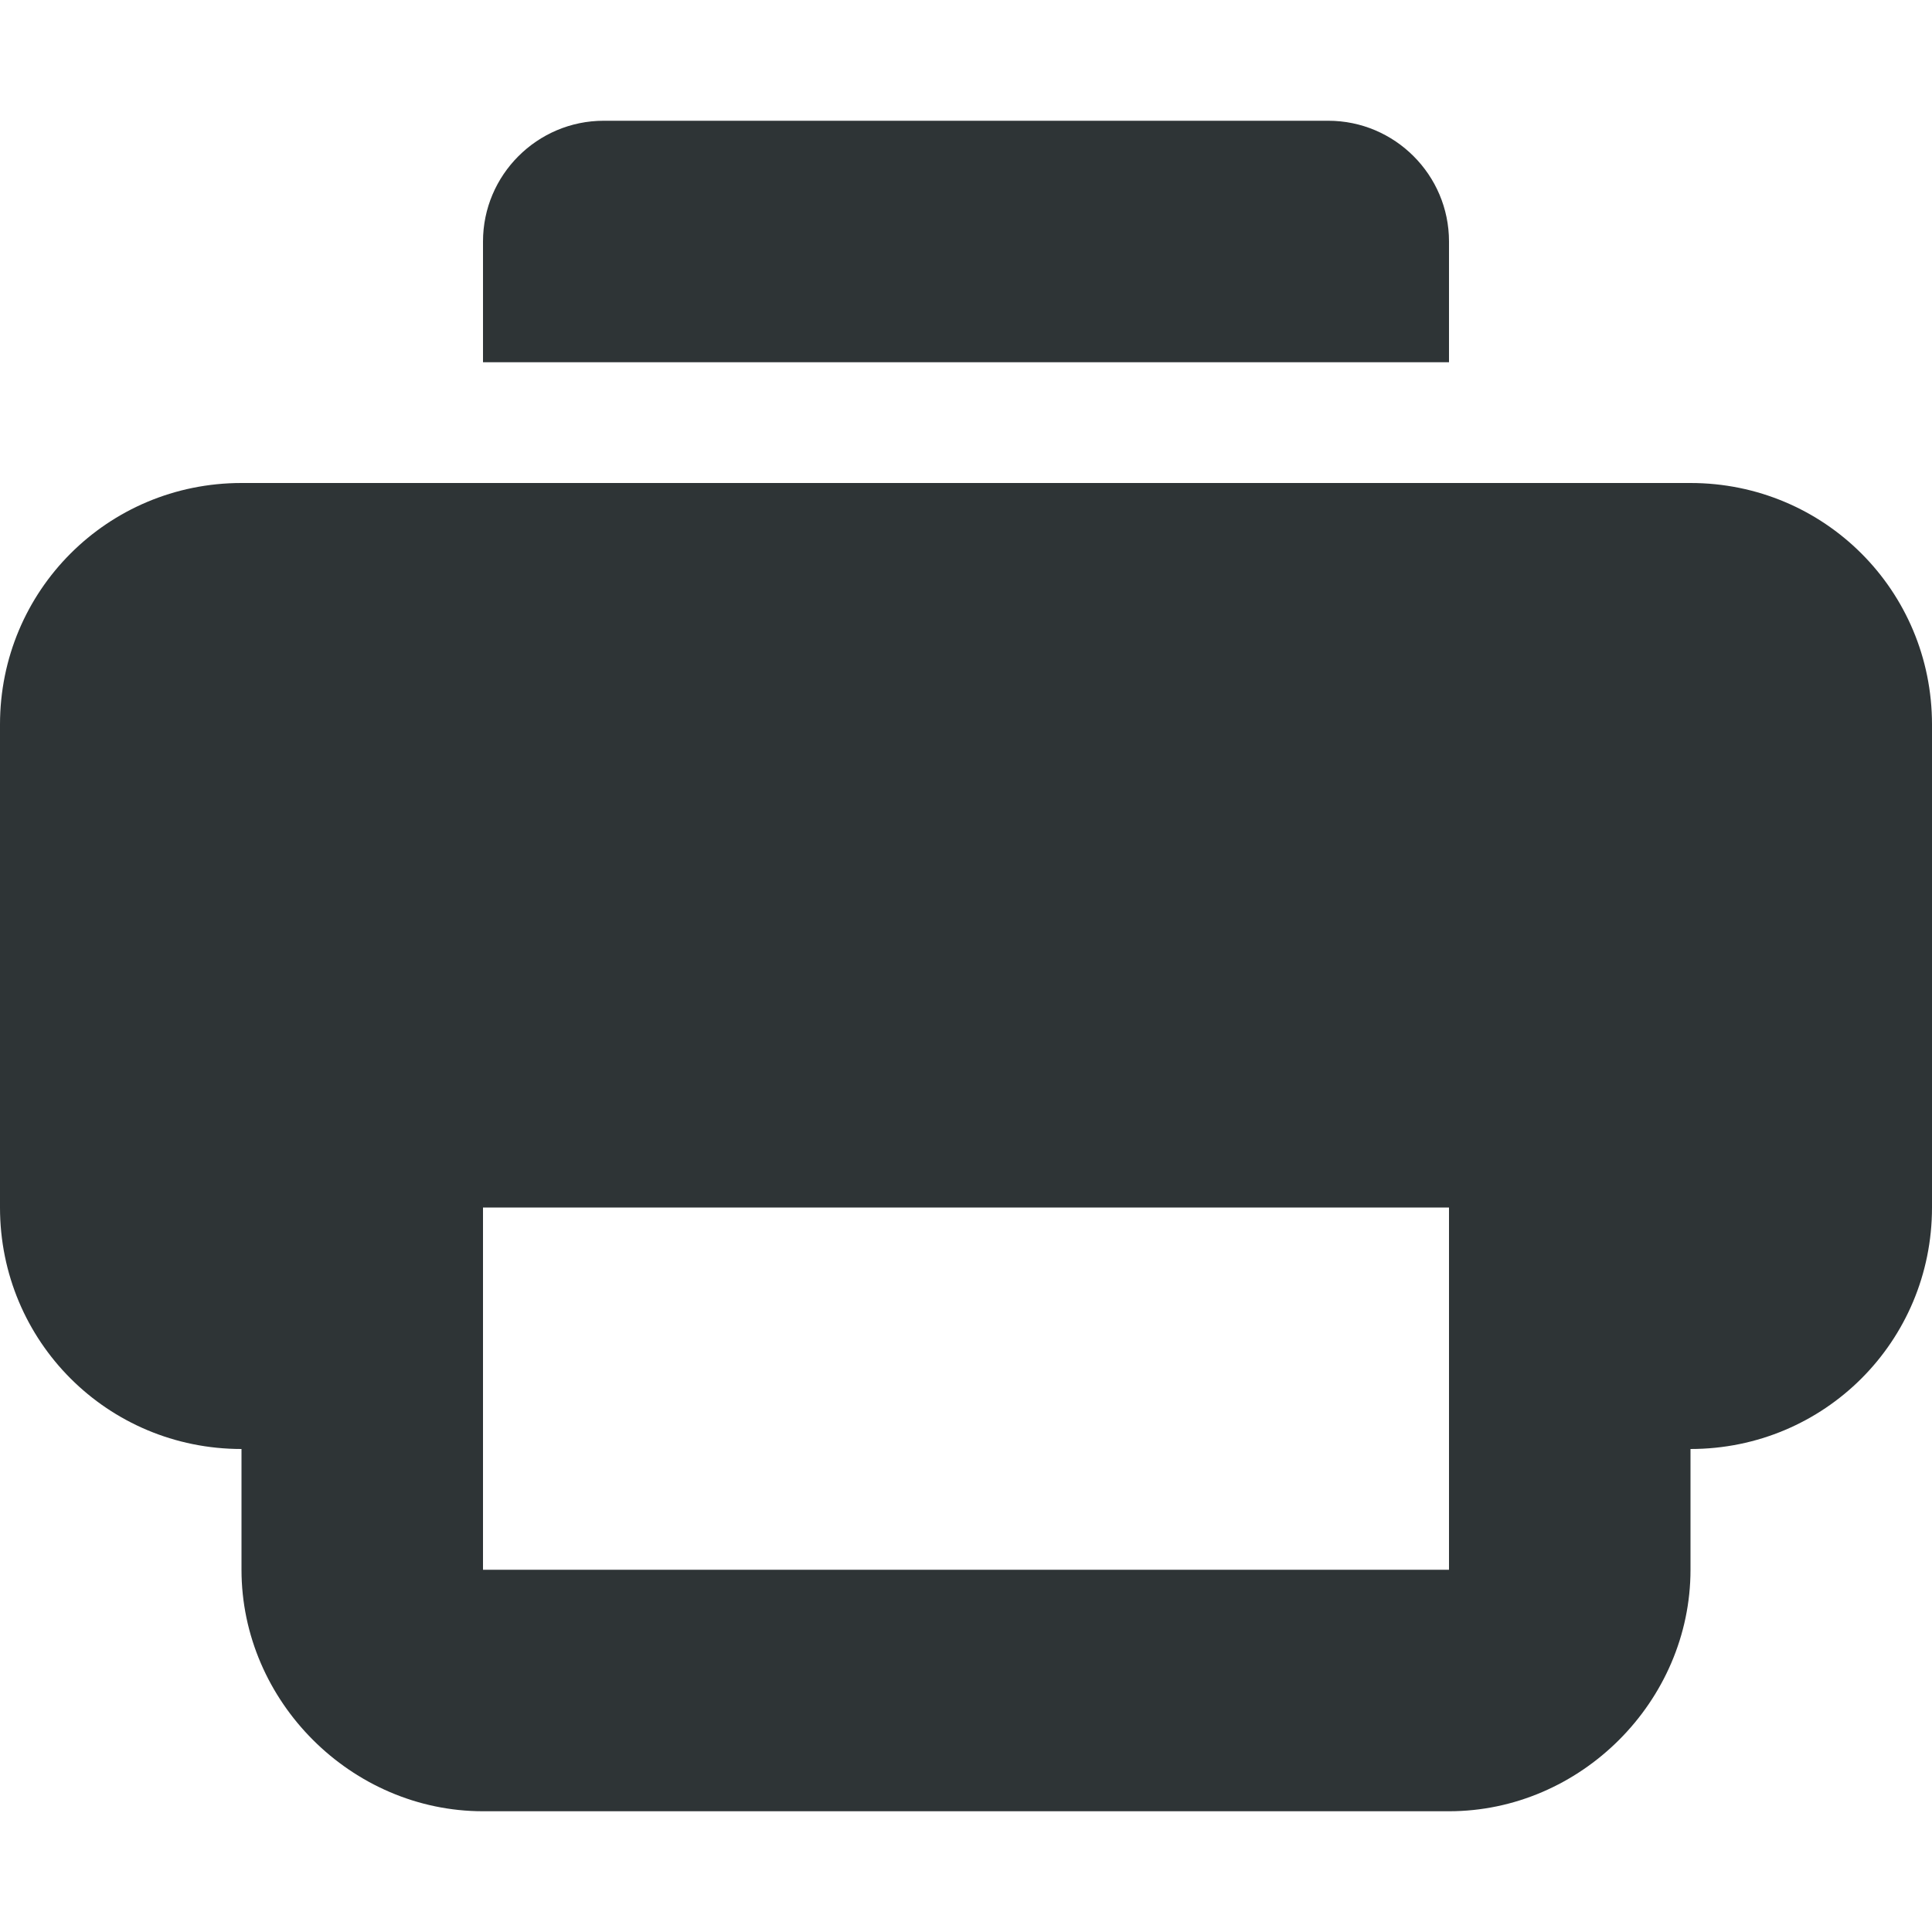
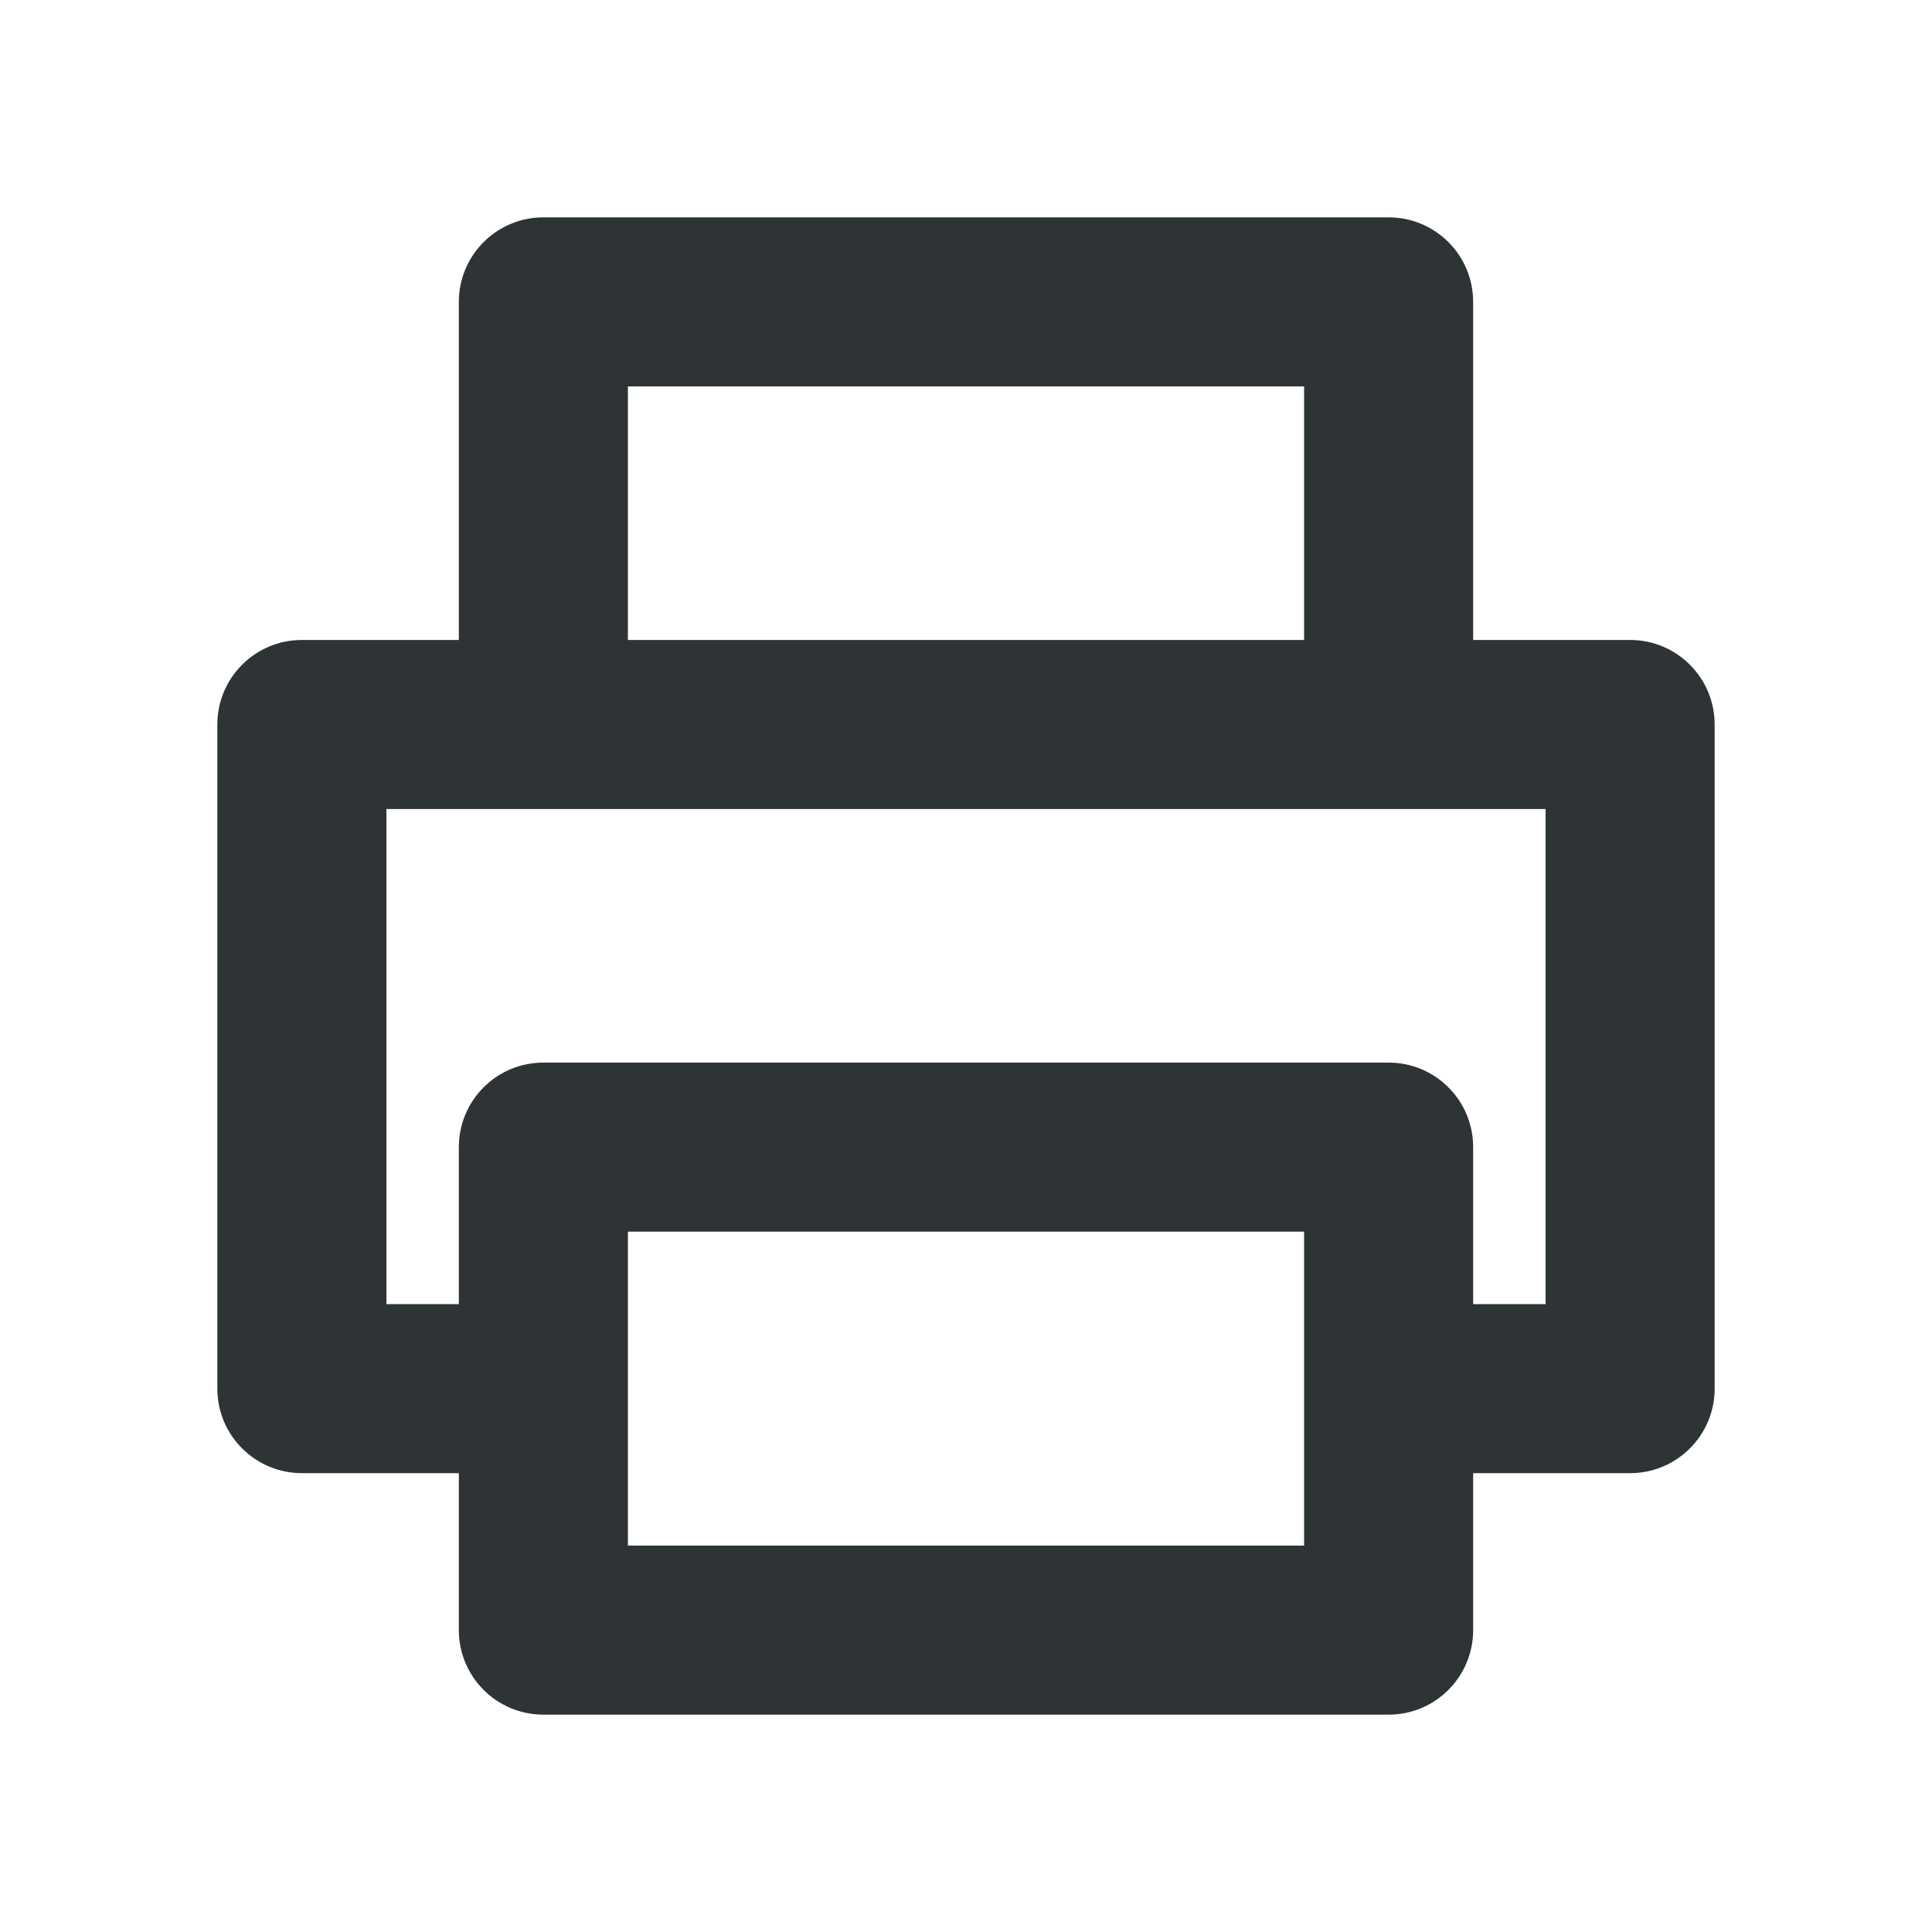
- <svg xmlns="http://www.w3.org/2000/svg" width="16px" height="16px" viewBox="0 0 16 16">
-   <path fill="#2e3436" d="M5 1c-.551 0-1 .449-1 1v1h8V2c0-.551-.449-1-1-1zM2 4C.891 4 0 4.891 0 6v4c0 1.109.891 2 2 2v1c0 1.09.91 2 2 2h8c1.09 0 2-.91 2-2v-1c1.109 0 2-.891 2-2V6c0-1.109-.891-2-2-2zm2 6h8v3H4zm0 0" />
+ <svg xmlns="http://www.w3.org/2000/svg" width="16" height="16" viewBox="0 0 16 16">
+   <path fill="#2e3436" d="M12.2,5.3 L13.5,5.3 Q13.639,5.3 13.768,5.353 Q13.897,5.407 13.995,5.505 Q14.093,5.603 14.147,5.732 Q14.2,5.861 14.2,6 L14.2,11.5 Q14.2,11.639 14.147,11.768 Q14.093,11.897 13.995,11.995 Q13.897,12.093 13.768,12.147 Q13.639,12.2 13.5,12.2 L12.2,12.2 L12.2,13.5 Q12.2,13.639 12.147,13.768 Q12.093,13.897 11.995,13.995 Q11.897,14.093 11.768,14.147 Q11.639,14.2 11.5,14.2 L4.5,14.2 Q4.361,14.2 4.232,14.147 Q4.103,14.093 4.005,13.995 Q3.907,13.897 3.853,13.768 Q3.8,13.639 3.8,13.5 L3.8,12.2 L2.5,12.2 Q2.361,12.2 2.232,12.147 Q2.103,12.093 2.005,11.995 Q1.907,11.897 1.853,11.768 Q1.8,11.639 1.8,11.5 L1.8,6 Q1.8,5.861 1.853,5.732 Q1.907,5.603 2.005,5.505 Q2.103,5.407 2.232,5.353 Q2.361,5.3 2.5,5.3 L3.8,5.3 L3.8,2.5 Q3.8,2.361 3.853,2.232 Q3.907,2.103 4.005,2.005 Q4.103,1.907 4.232,1.853 Q4.361,1.8 4.5,1.8 L11.5,1.8 Q11.639,1.8 11.768,1.853 Q11.897,1.907 11.995,2.005 Q12.093,2.103 12.147,2.232 Q12.2,2.361 12.2,2.5 L12.2,5.3 Z M4.5,8.8 L11.5,8.8 Q11.639,8.8 11.768,8.853 Q11.897,8.907 11.995,9.005 Q12.093,9.103 12.147,9.232 Q12.2,9.361 12.2,9.5 L12.2,10.8 L12.8,10.8 L12.8,6.7 L3.2,6.7 L3.2,10.8 L3.8,10.8 L3.8,9.5 Q3.8,9.361 3.853,9.232 Q3.907,9.103 4.005,9.005 Q4.103,8.907 4.232,8.853 Q4.361,8.8 4.5,8.8 Z M5.2,11.5 L5.2,12.8 L10.8,12.8 L10.8,10.2 L5.2,10.2 L5.2,11.5 Z M5.2,5.3 L10.8,5.3 L10.8,3.2 L5.2,3.2 L5.2,5.3 Z" />
</svg>
